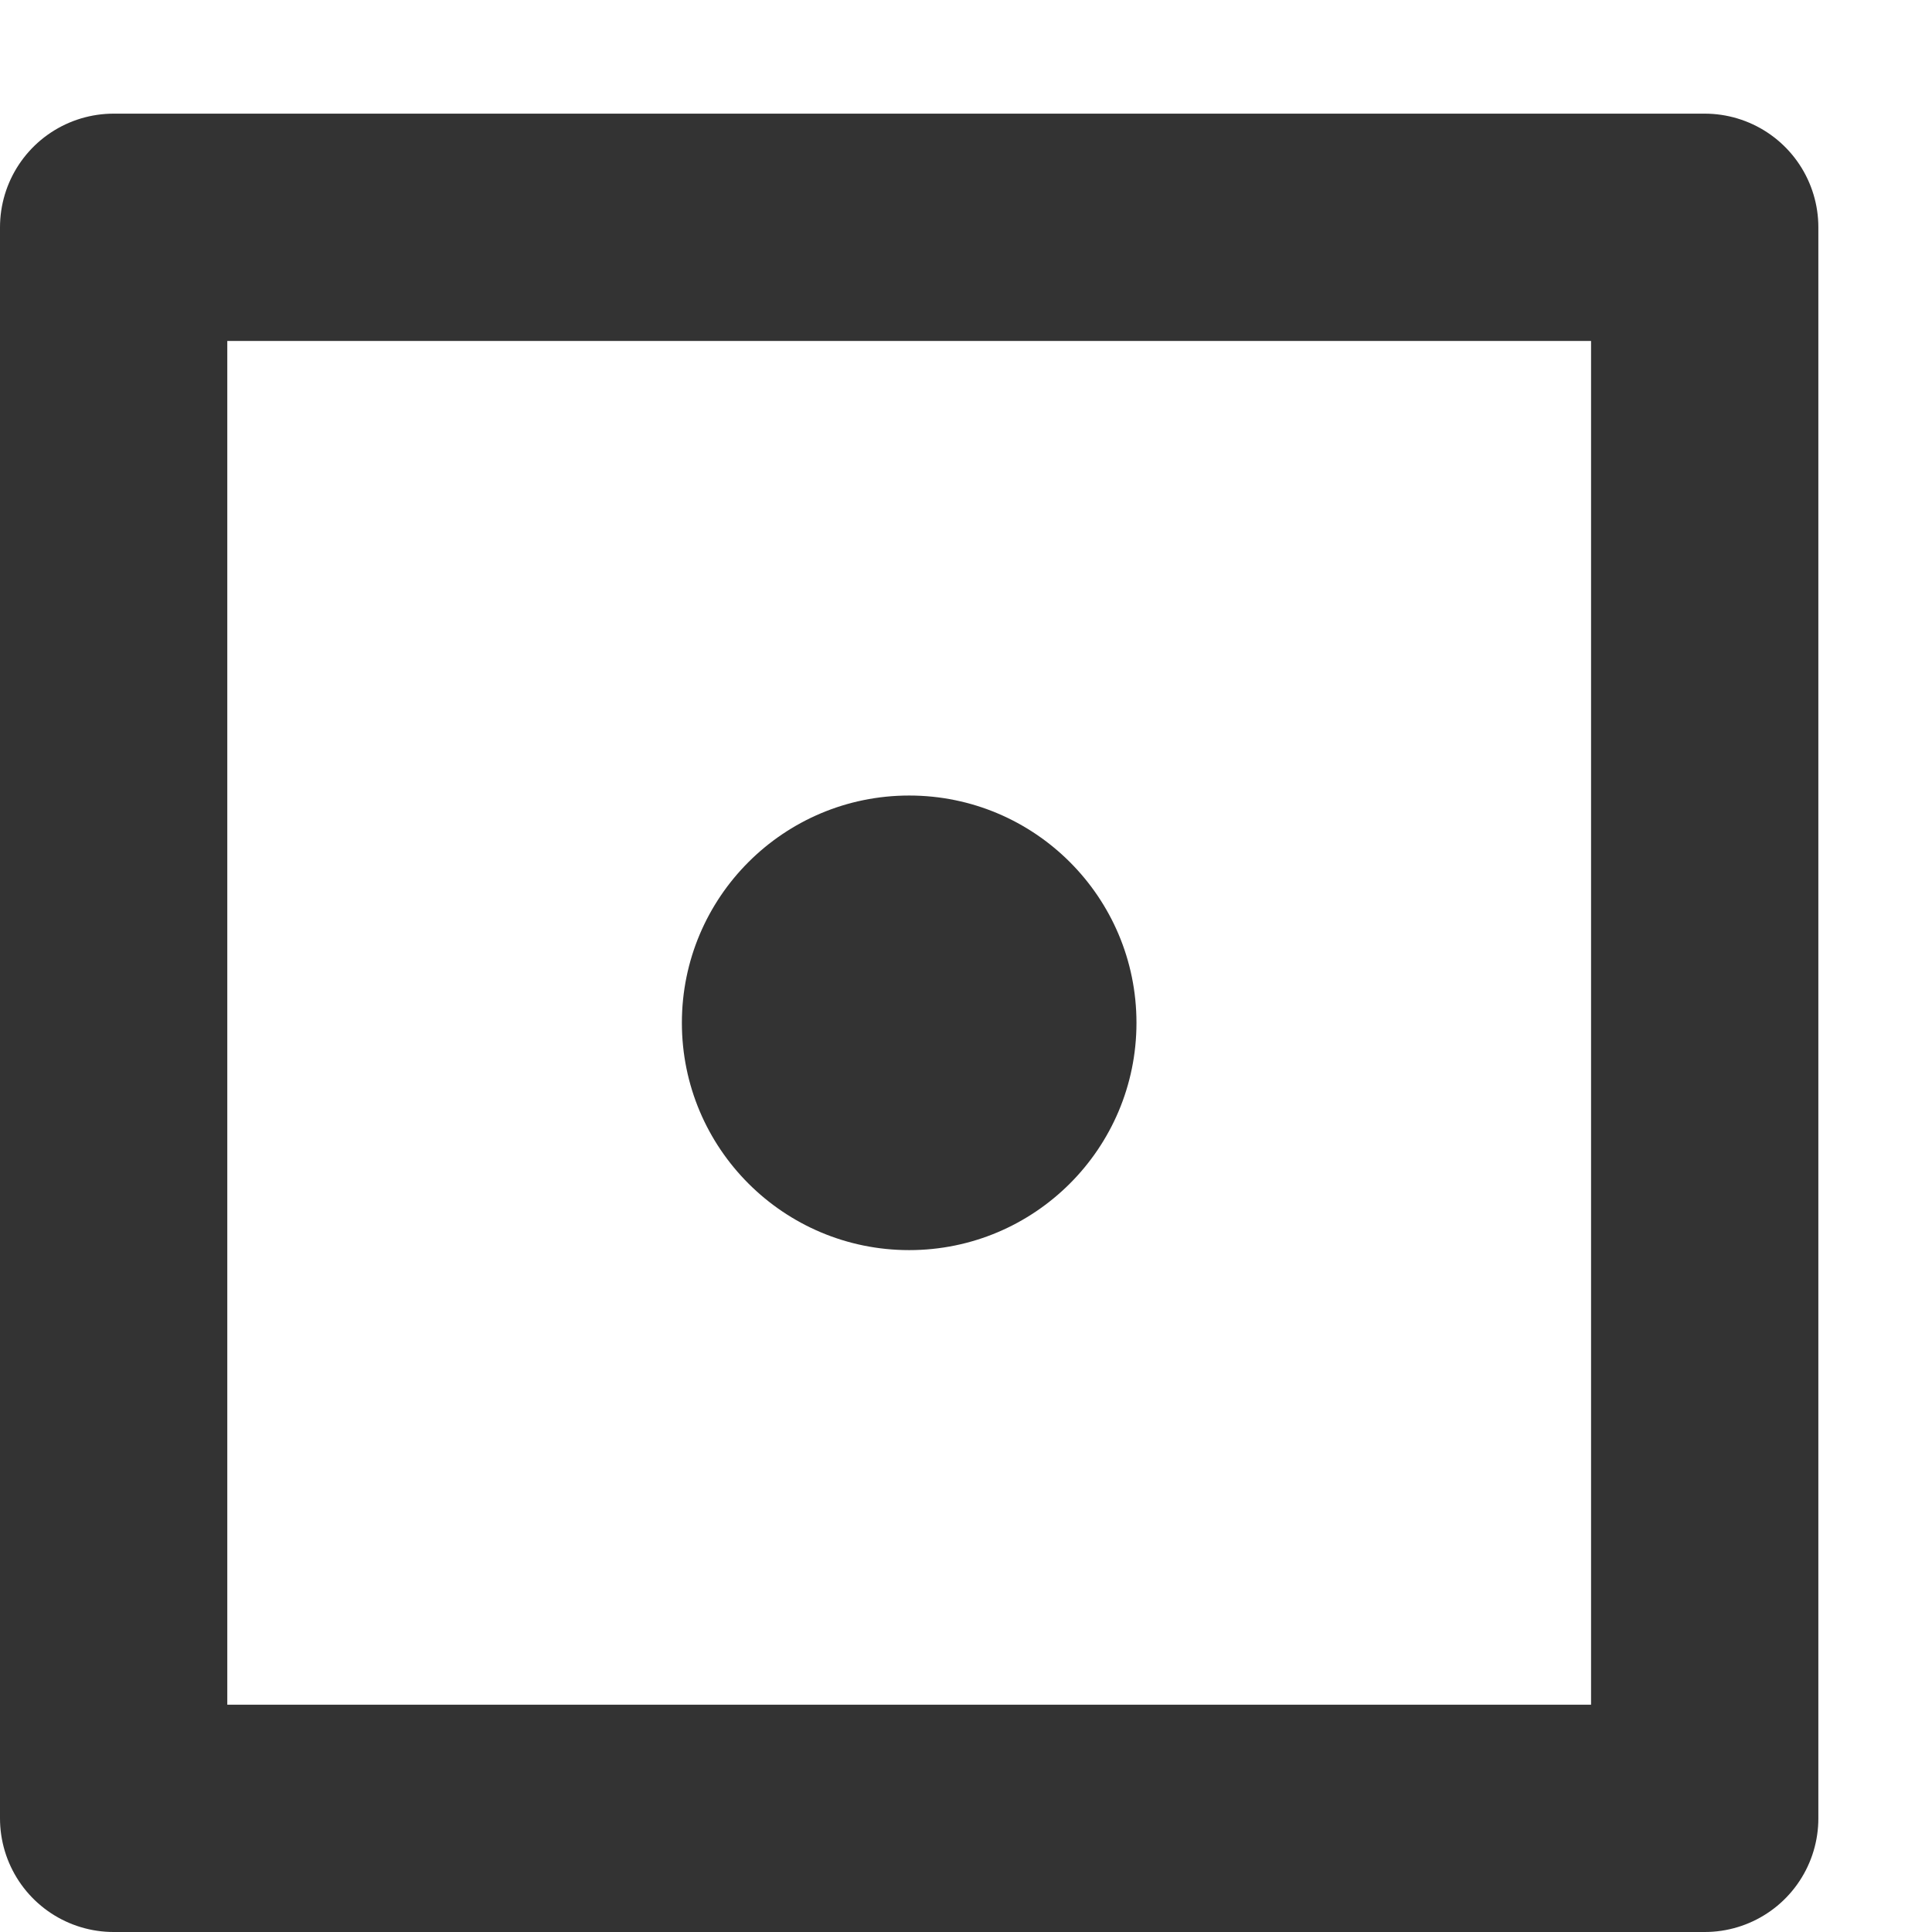
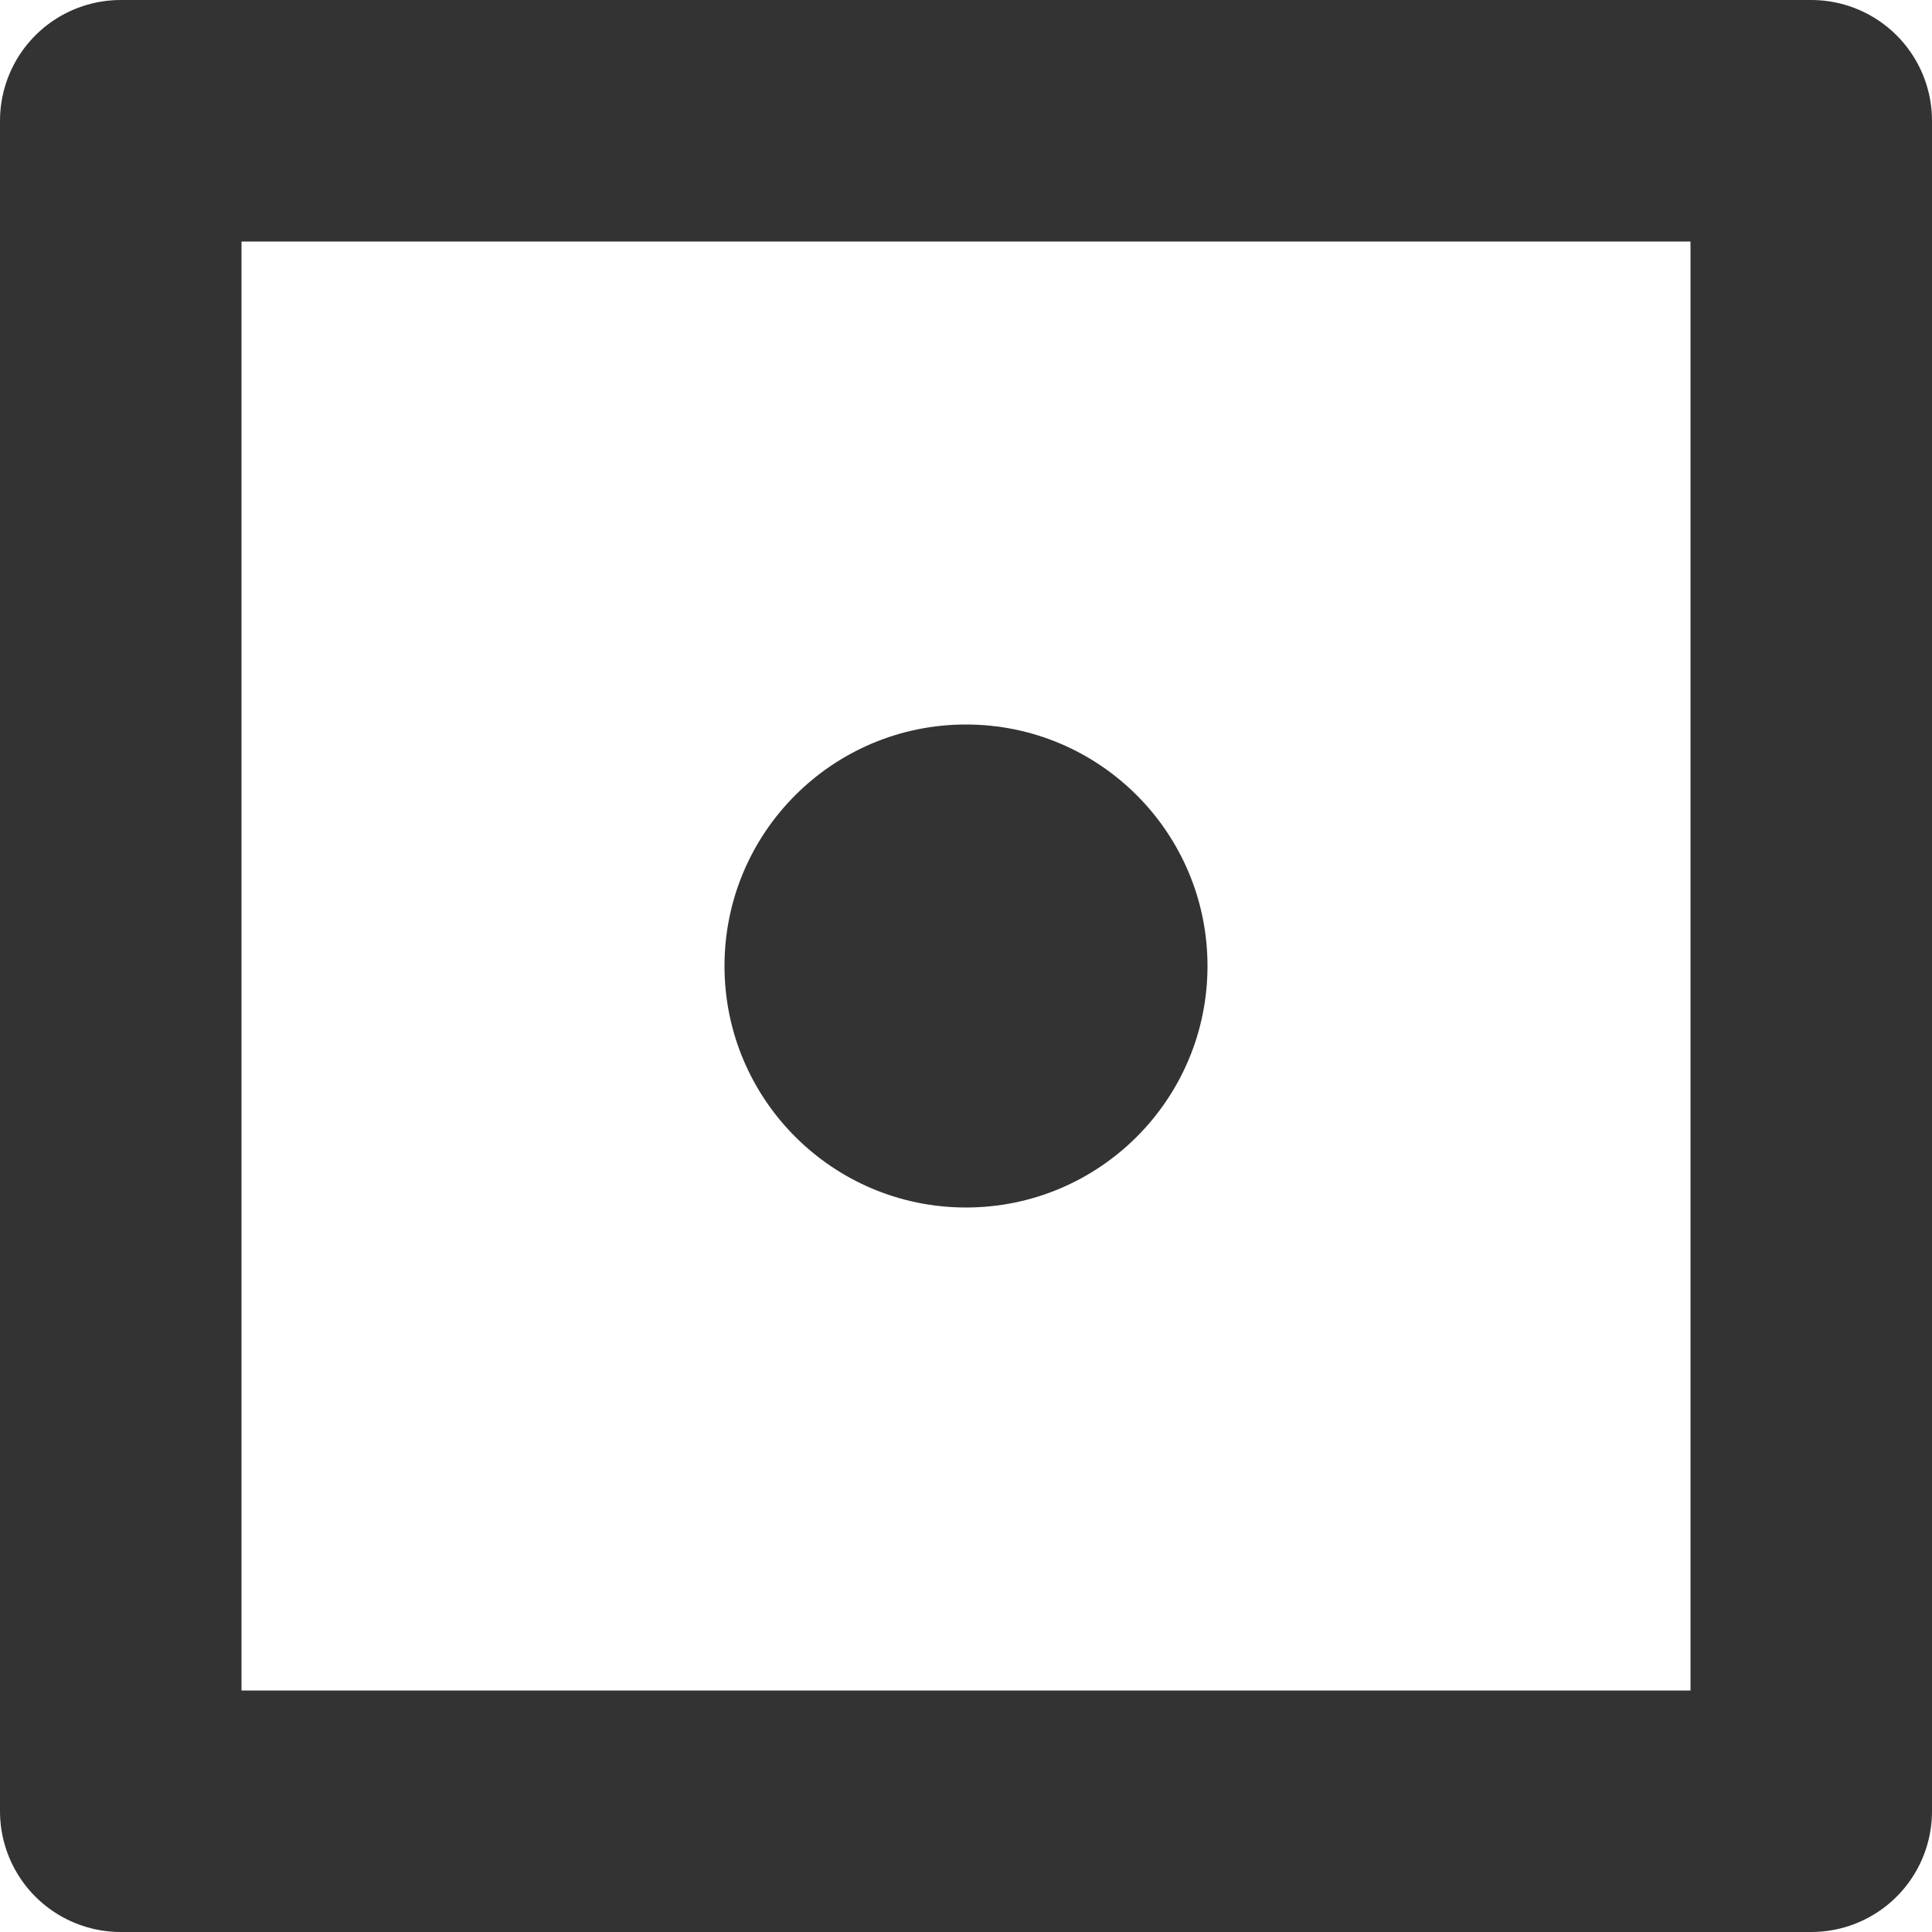
- <svg xmlns="http://www.w3.org/2000/svg" width="17" height="17" viewBox="0 0 17 17" fill="none">
-   <path d="M15 2H1V16H15V2Z" stroke="#333333" stroke-width="2" stroke-linecap="round" stroke-linejoin="round" />
-   <circle cx="8" cy="9" r="2" fill="#333333" />
+ <svg xmlns="http://www.w3.org/2000/svg" width="16" height="16" viewBox="0 0 16 16" fill="none">
+   <path d="M15 1H1V15H15V1Z" stroke="#333333" stroke-width="2" stroke-linecap="round" stroke-linejoin="round" />
+   <circle cx="8" cy="8" r="2" fill="#333333" />
</svg>
